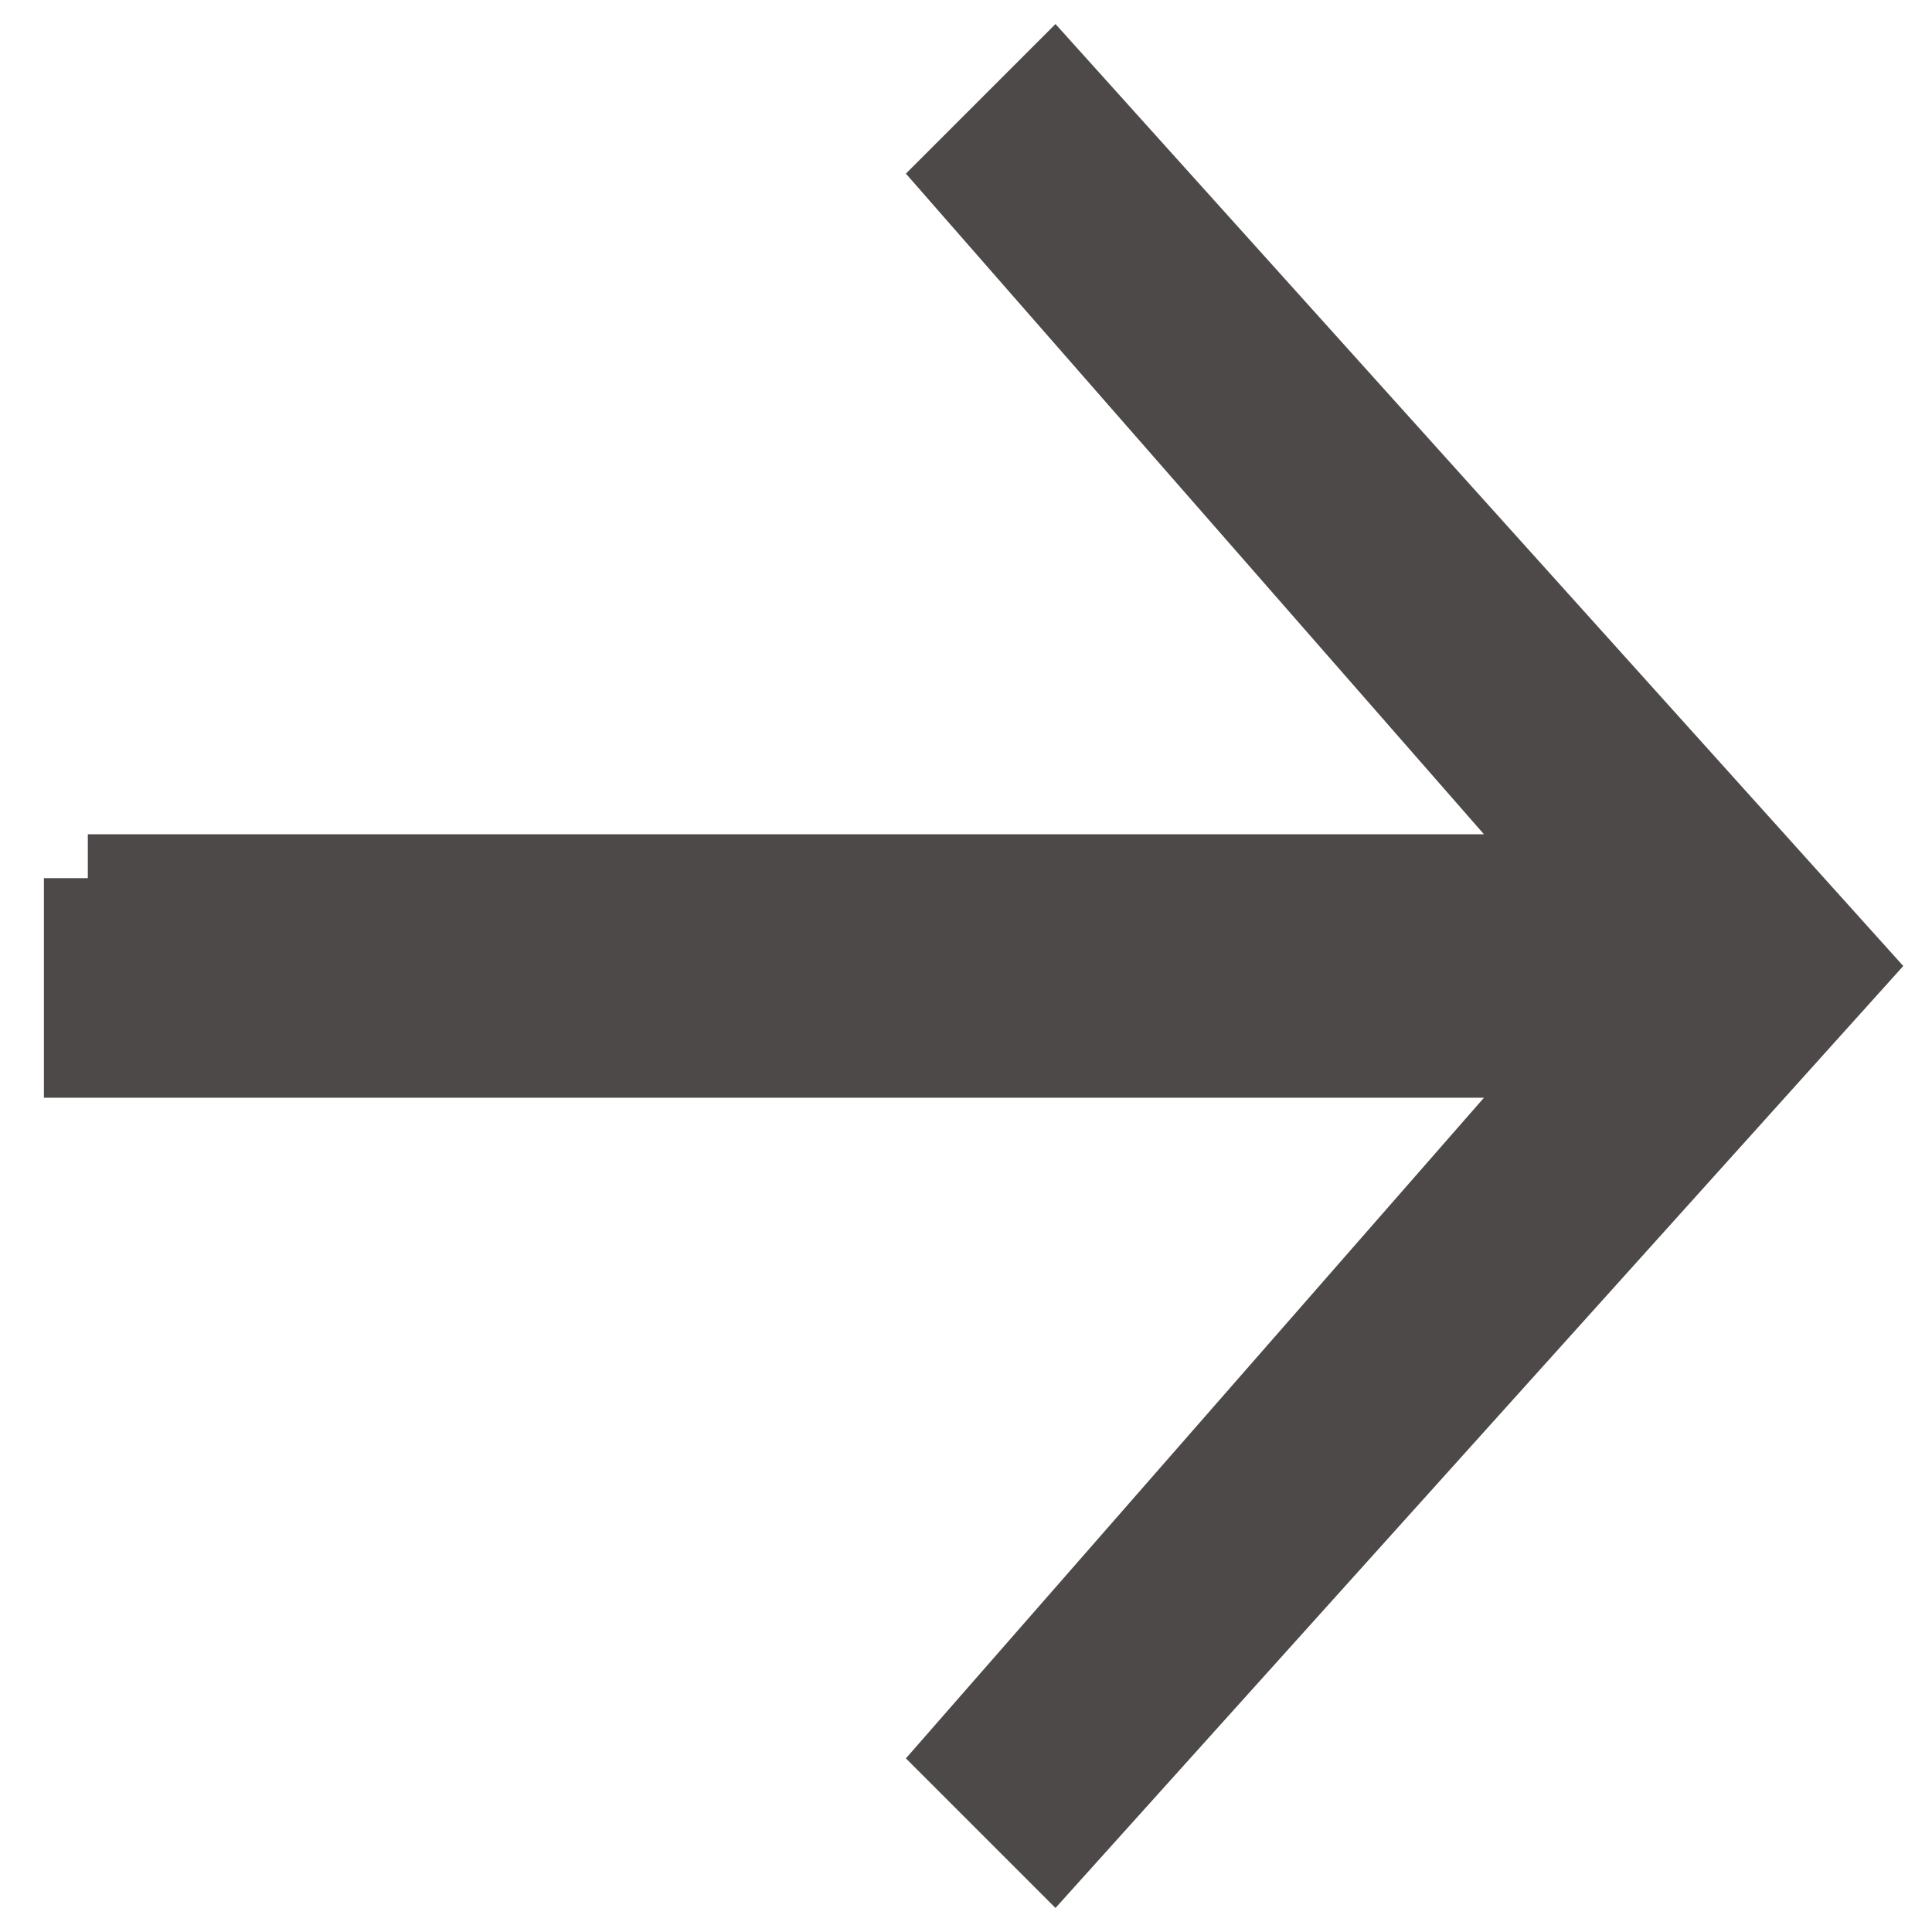
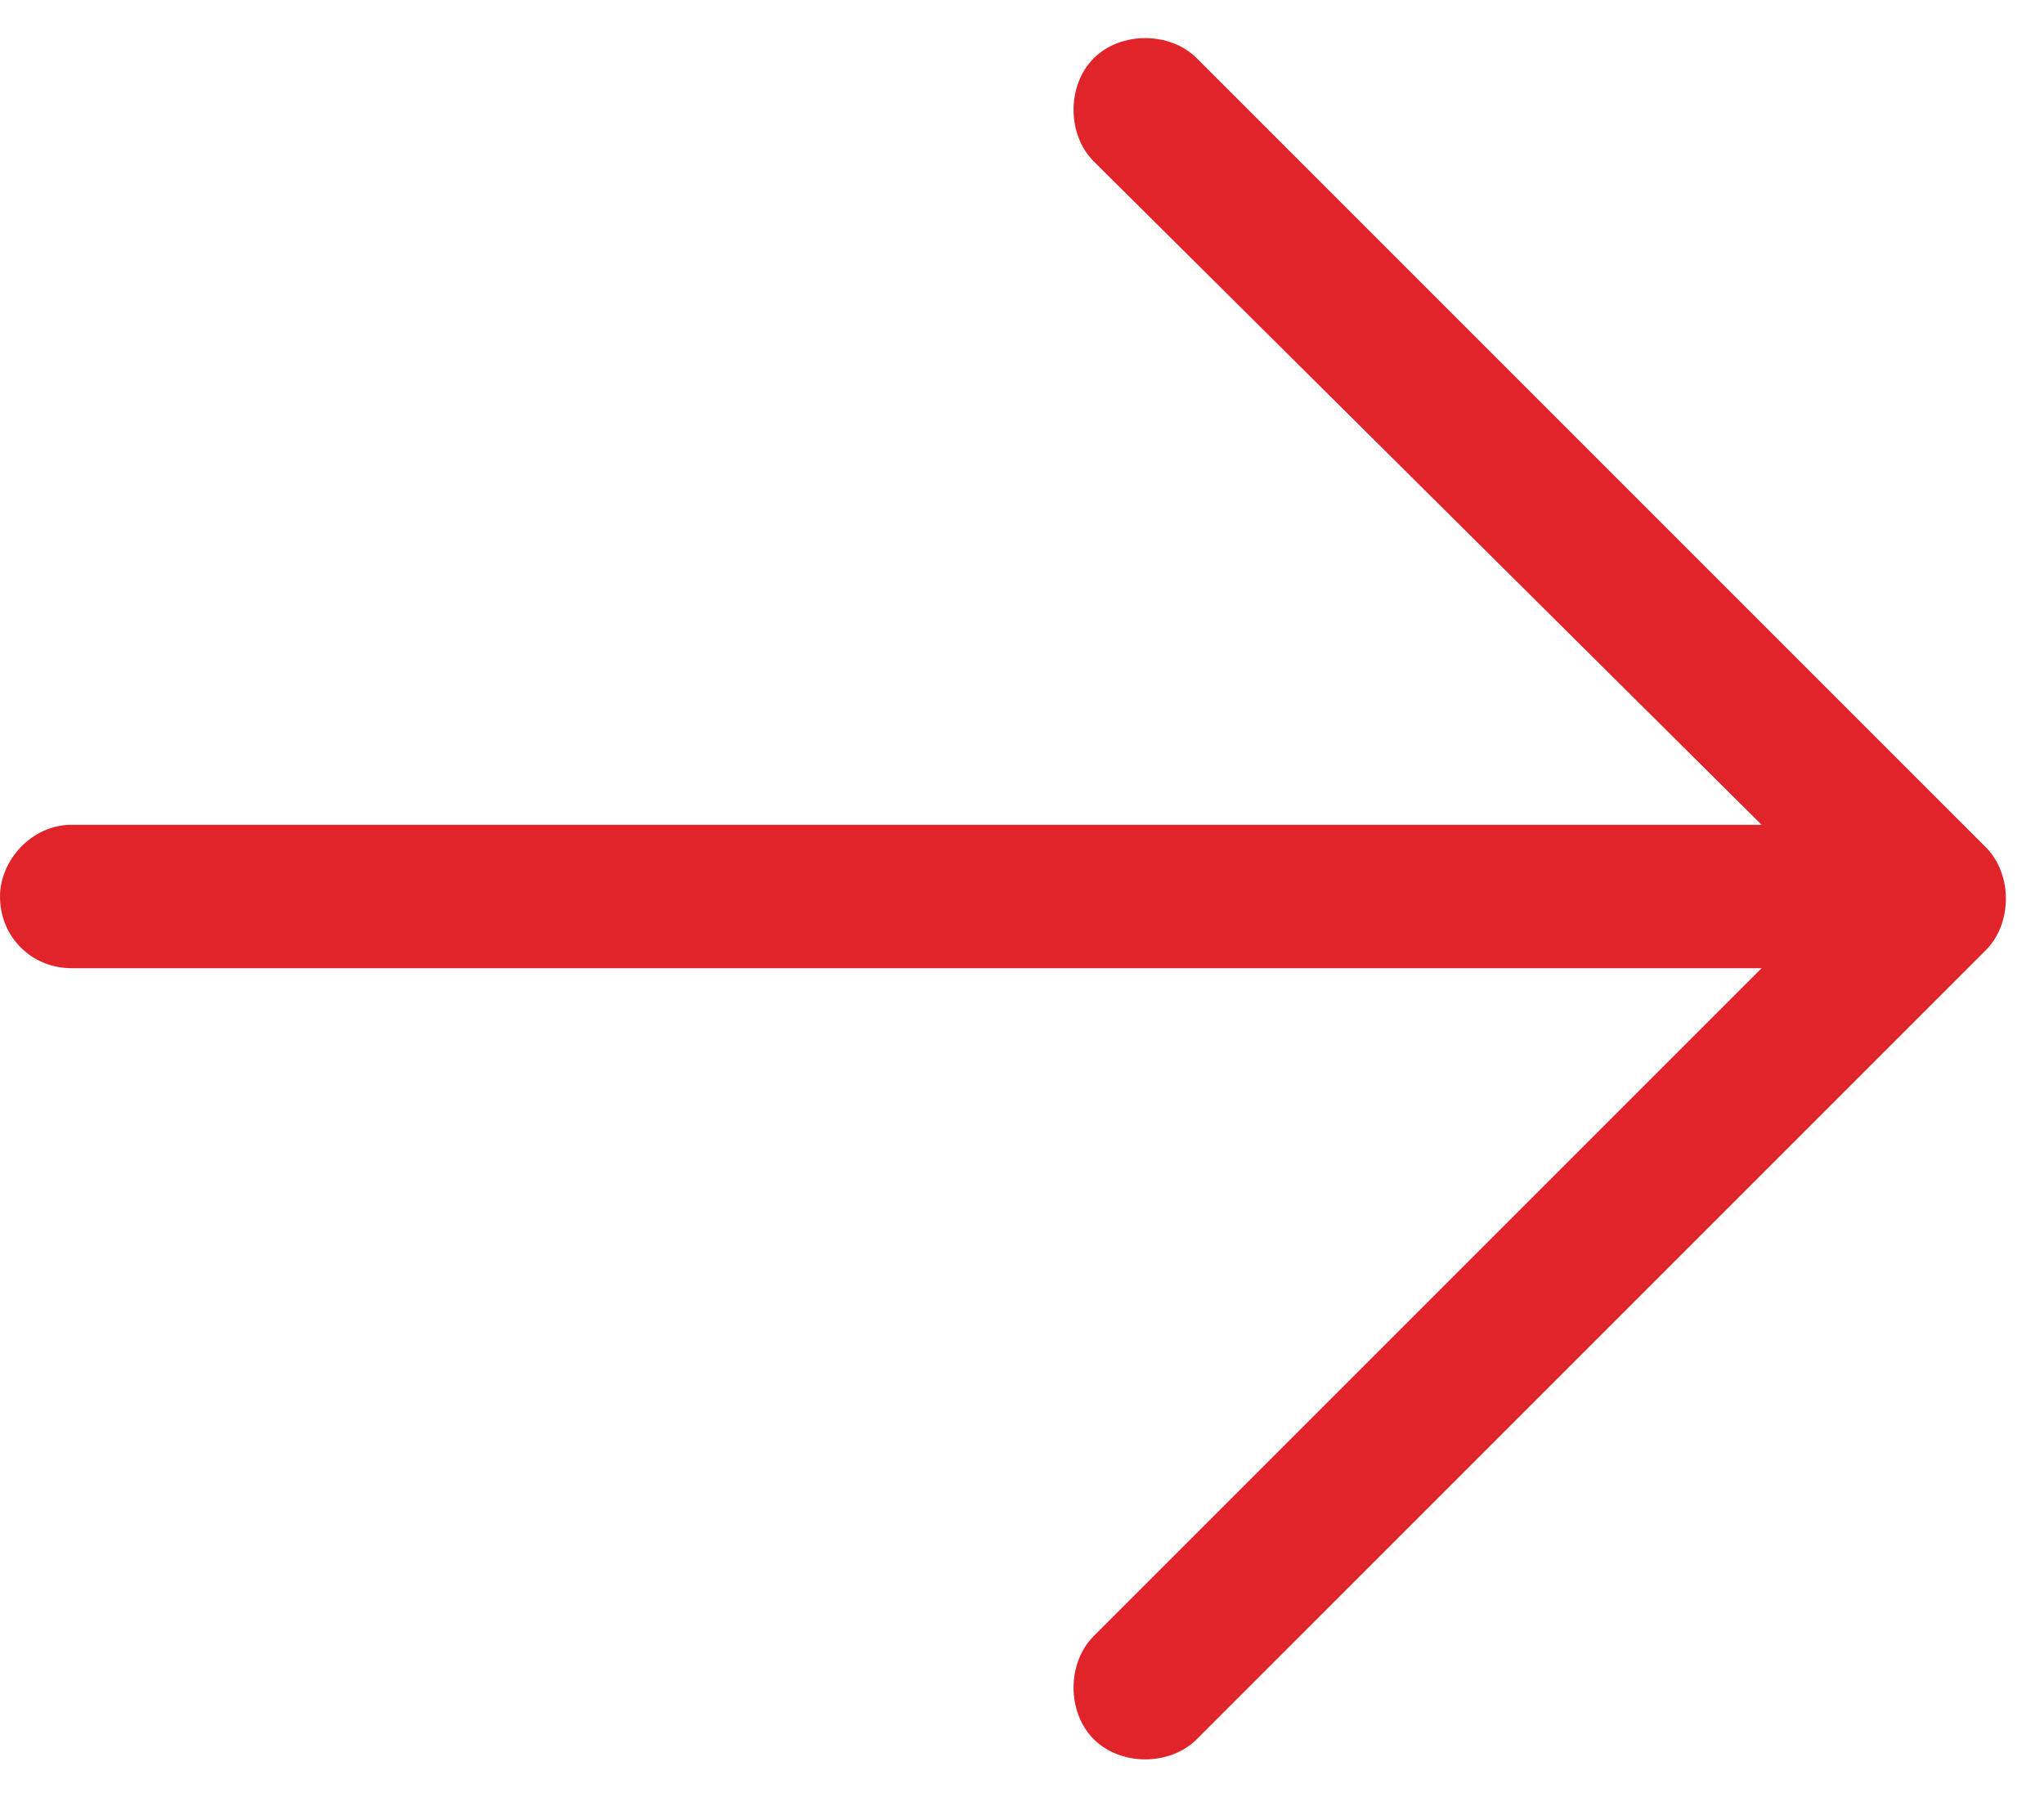
- <svg xmlns="http://www.w3.org/2000/svg" viewBox="0 0 22 22" version="1.1">
-   <g id="Page-1" stroke-width="1" fill="#4c4948" stroke="#4c4948" fill-rule="evenodd">
-     <path d="M1 10 L1 12 L18 12 L11 20 L12 21 L21 11 L12 1 L11 2 L18 10 L1 10" />
-   </g>
+ <svg xmlns="http://www.w3.org/2000/svg" width="57" height="50" viewBox="0 0 57 50" fill="none">
+   <path d="M55.375 26.5L33.375 48.5C32.625 49.25 31.25 49.25 30.5 48.5C29.75 47.75 29.75 46.375 30.5 45.625L49.125 27H2C0.875 27 0 26.125 0 25C0 24 0.875 23 2 23H49.125L30.5 4.5C29.75 3.75 29.75 2.375 30.5 1.625C31.25 0.875 32.625 0.875 33.375 1.625L55.375 23.625C56.125 24.375 56.125 25.75 55.375 26.5Z" fill="#E1242A" />
</svg>
